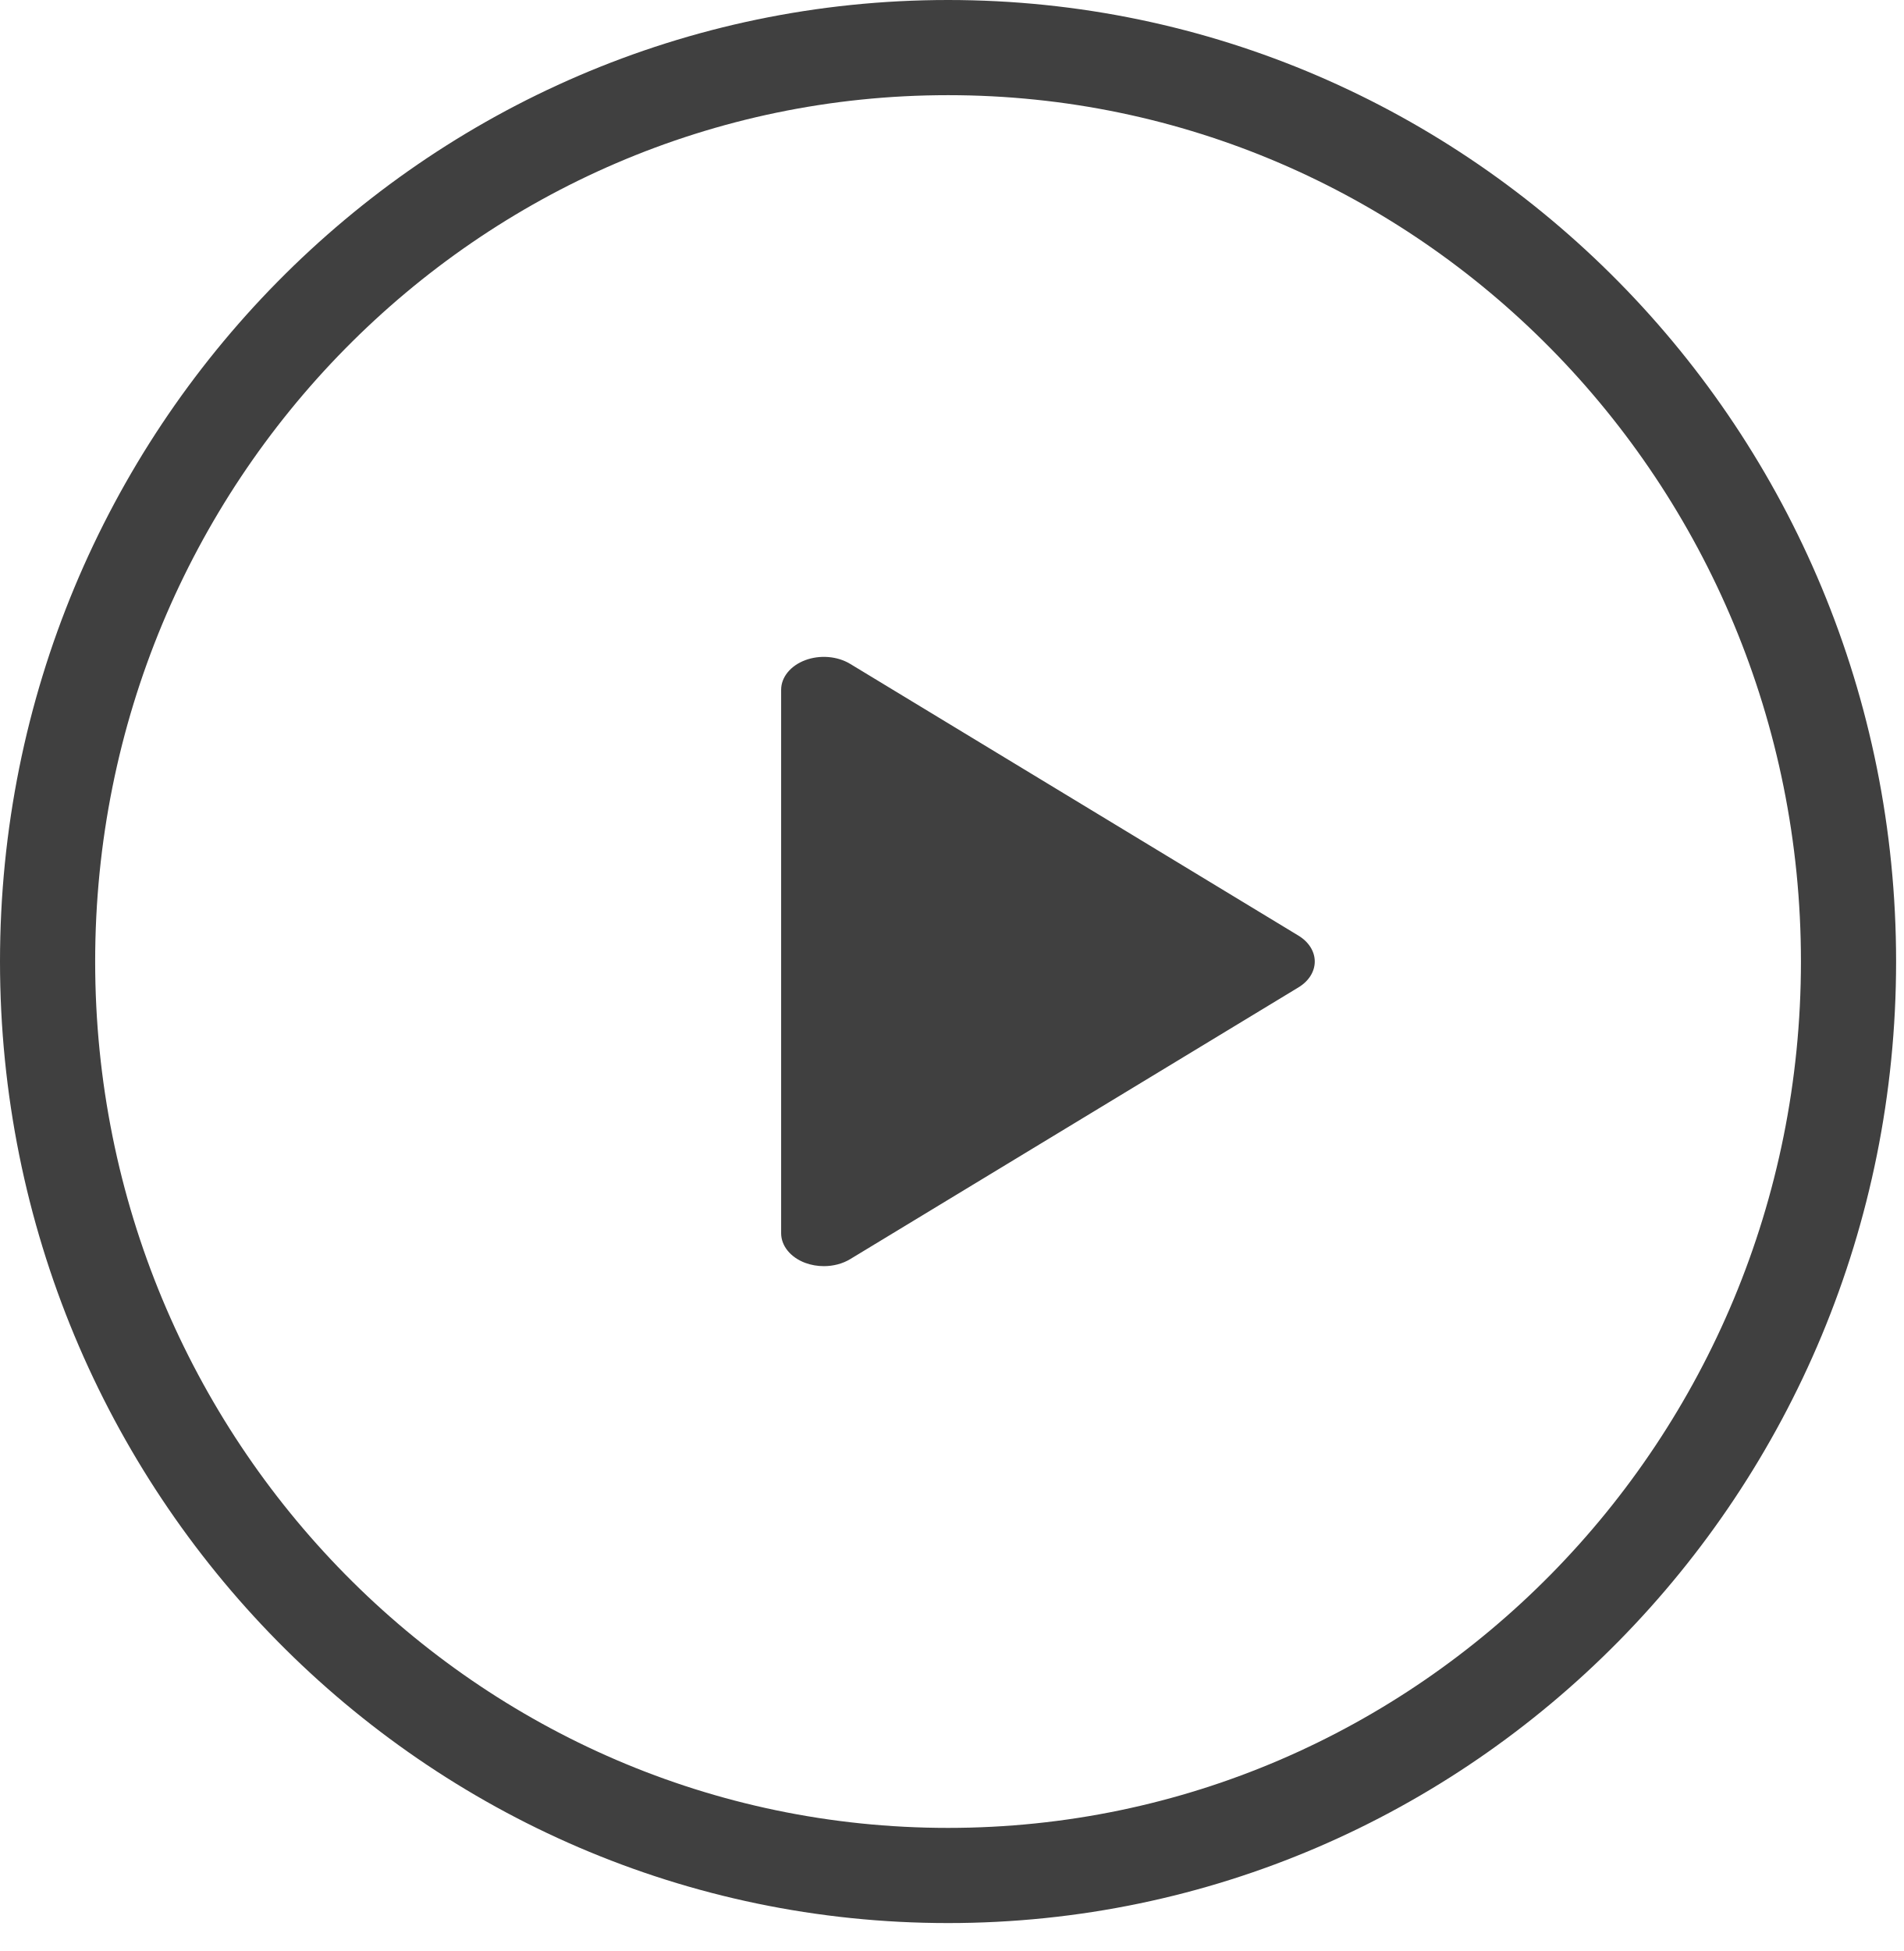
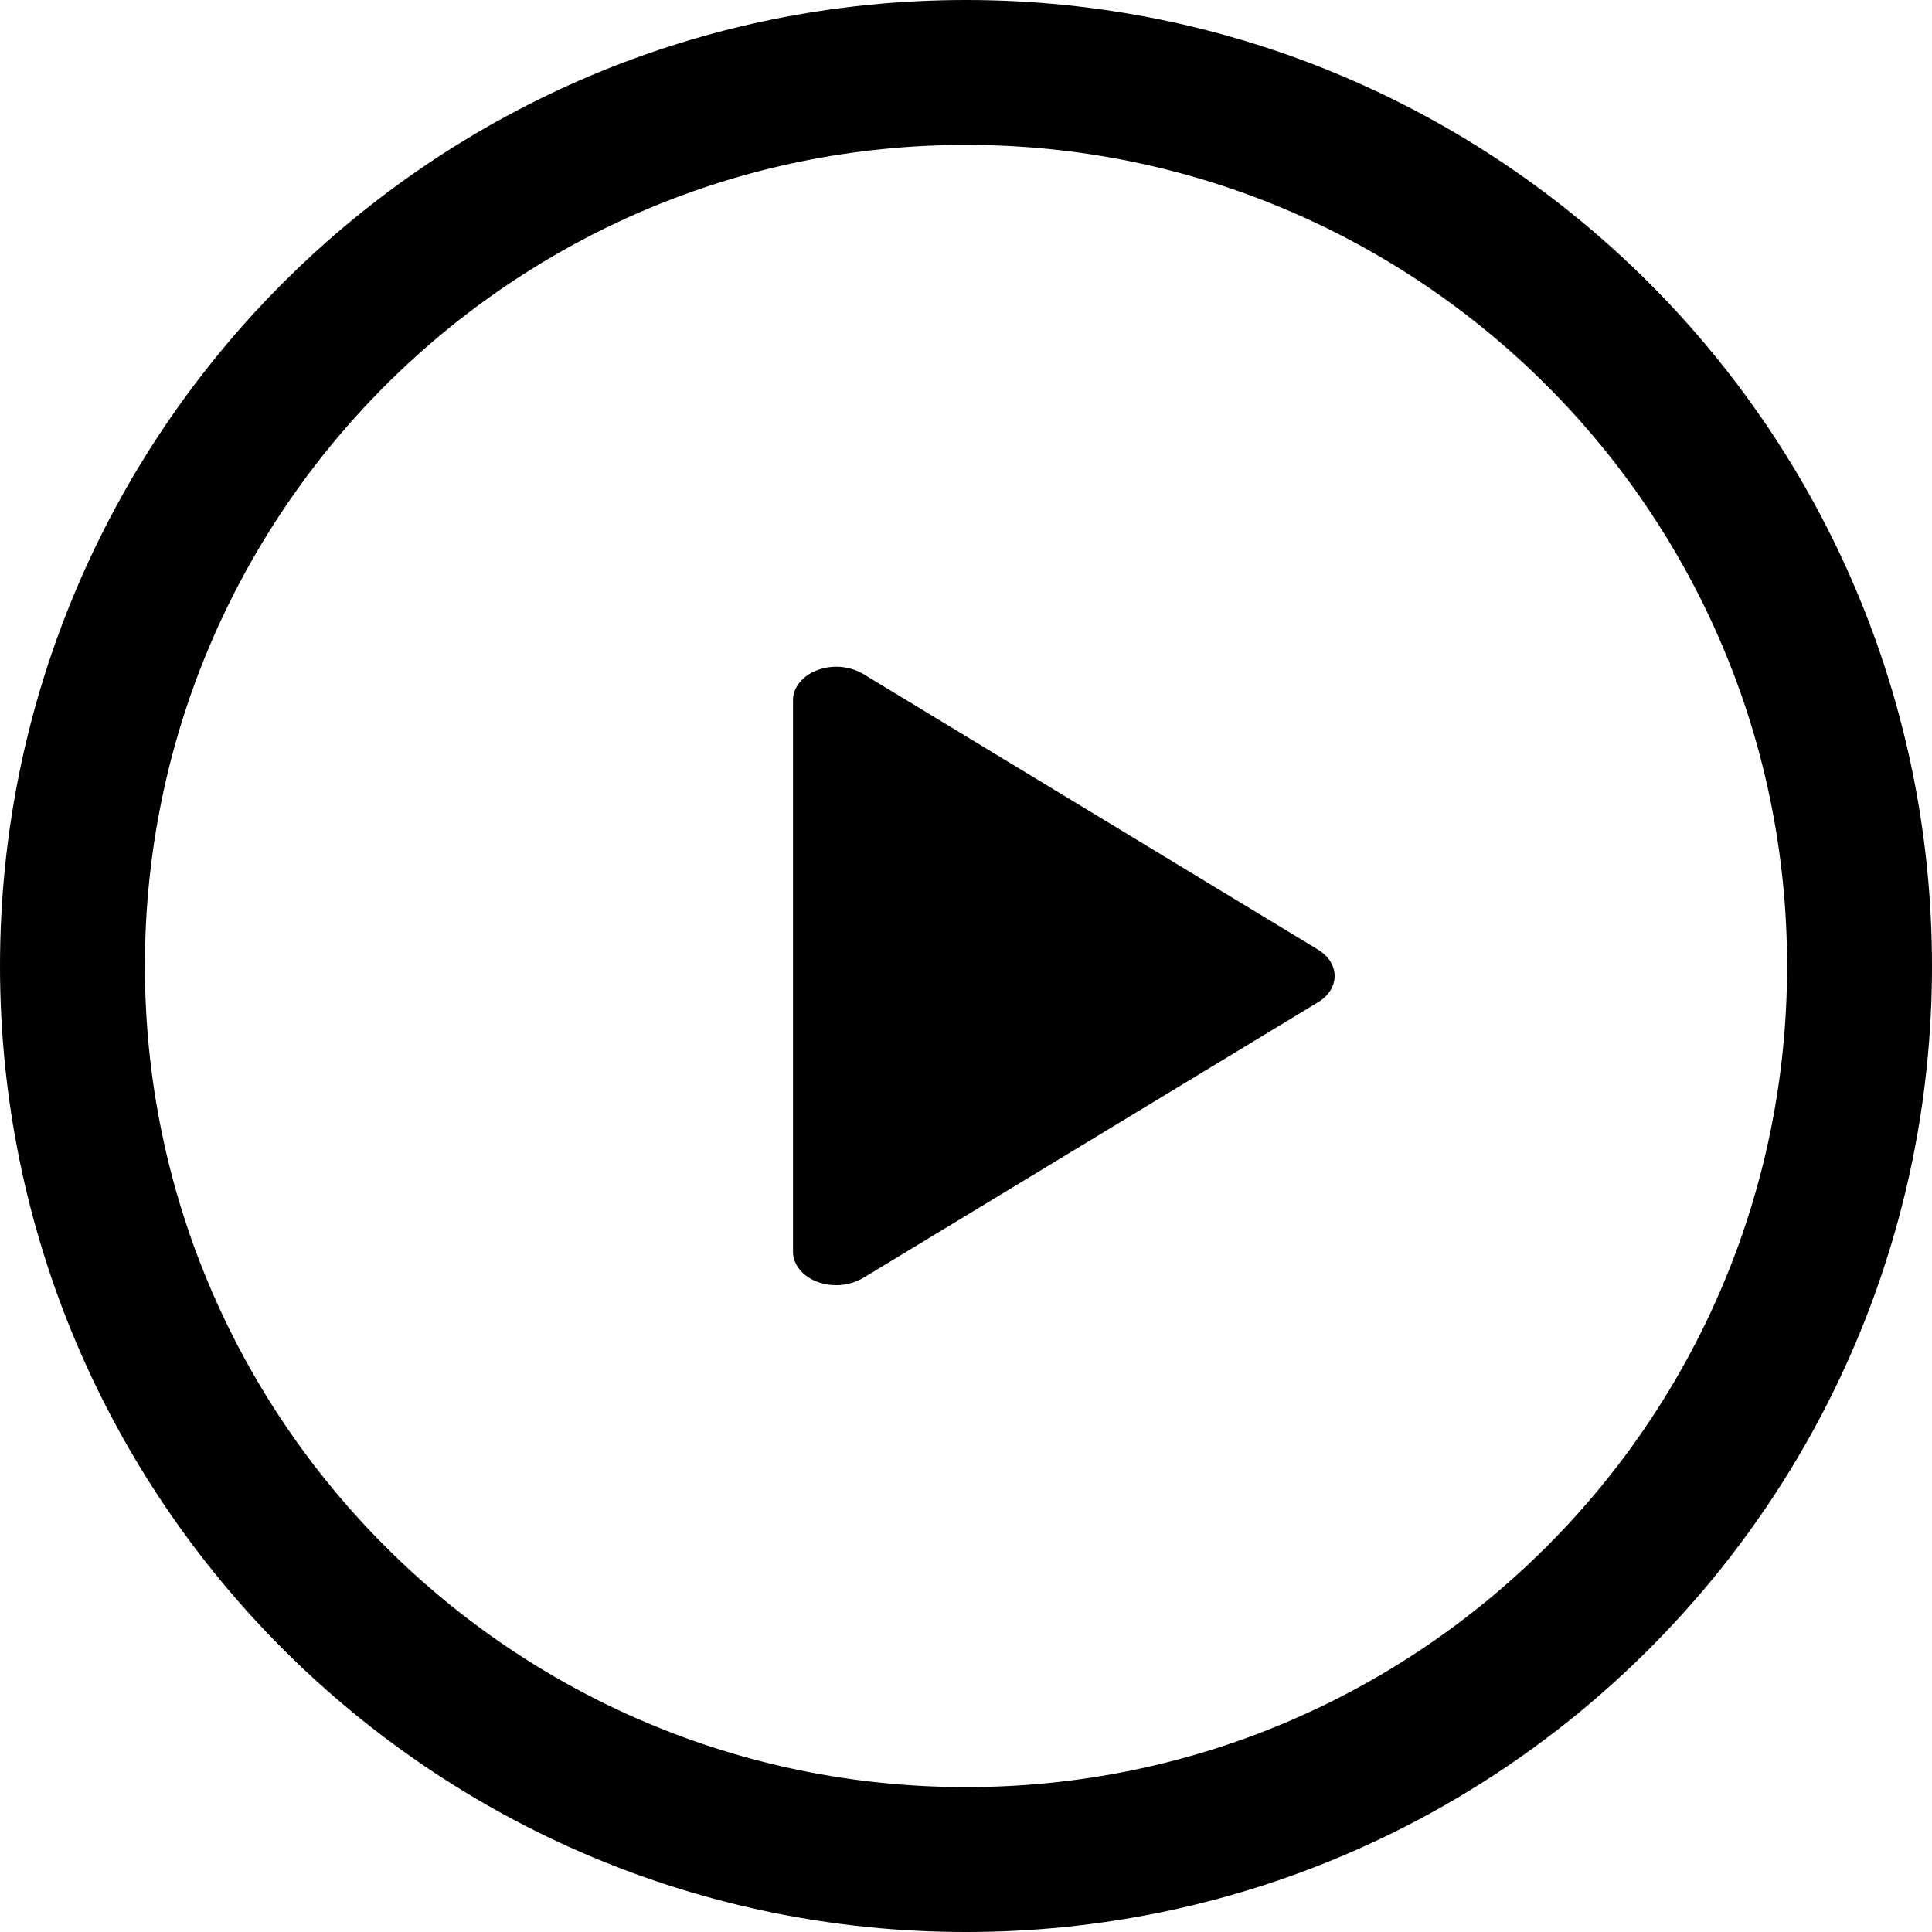
- <svg xmlns="http://www.w3.org/2000/svg" width="40px" height="41px" viewBox="0 0 40 41" version="1.1">
-   <defs />
-   <g id="Page-1" stroke="none" stroke-width="1" fill="none" fill-rule="evenodd" opacity="0.75">
-     <g id="Canvas" transform="translate(1, 1)">
-       <g id="Group">
-         <g id="Oval-2" stroke="#000" stroke-width="2">
-           <path d="M18.925,38.413 C29.377,38.413 37.85,29.814 37.85,19.206 C37.85,8.599 29.377,0 18.925,0 C8.473,0 0,8.599 0,19.206 C0,29.814 8.473,38.413 18.925,38.413 Z" id="Shape" />
-         </g>
-         <g id="media-play" transform="translate(15, 12)" fill="#000">
-           <path d="M11.289,6.662 L1.869,0.952 C1.599,0.788 1.231,0.758 0.922,0.874 C0.614,0.99 0.417,1.231 0.417,1.496 L0.417,12.916 C0.417,13.181 0.614,13.423 0.922,13.539 C1.047,13.585 1.181,13.608 1.315,13.608 C1.512,13.608 1.708,13.558 1.869,13.46 L11.289,7.75 C11.506,7.619 11.632,7.419 11.632,7.206 C11.632,6.994 11.506,6.793 11.289,6.662 Z" id="Shape" />
-         </g>
-       </g>
-     </g>
+ <svg viewBox="0 0 40 40">
+   <g fill="none" fill-rule="evenodd">
+     <circle cx="20" cy="20" r="18.5" stroke="black" stroke-width="3" />
+     <path d="M27.29 19.662l-9.421-5.71a1.119 1.119 0 0 0-.947-.078c-.308.116-.504.357-.504.622v11.42c0 .265.196.507.504.623a1.123 1.123 0 0 0 .947-.079l9.42-5.71c.217-.13.343-.331.343-.544 0-.212-.126-.413-.343-.544z" fill="currentColor" />
  </g>
</svg>
